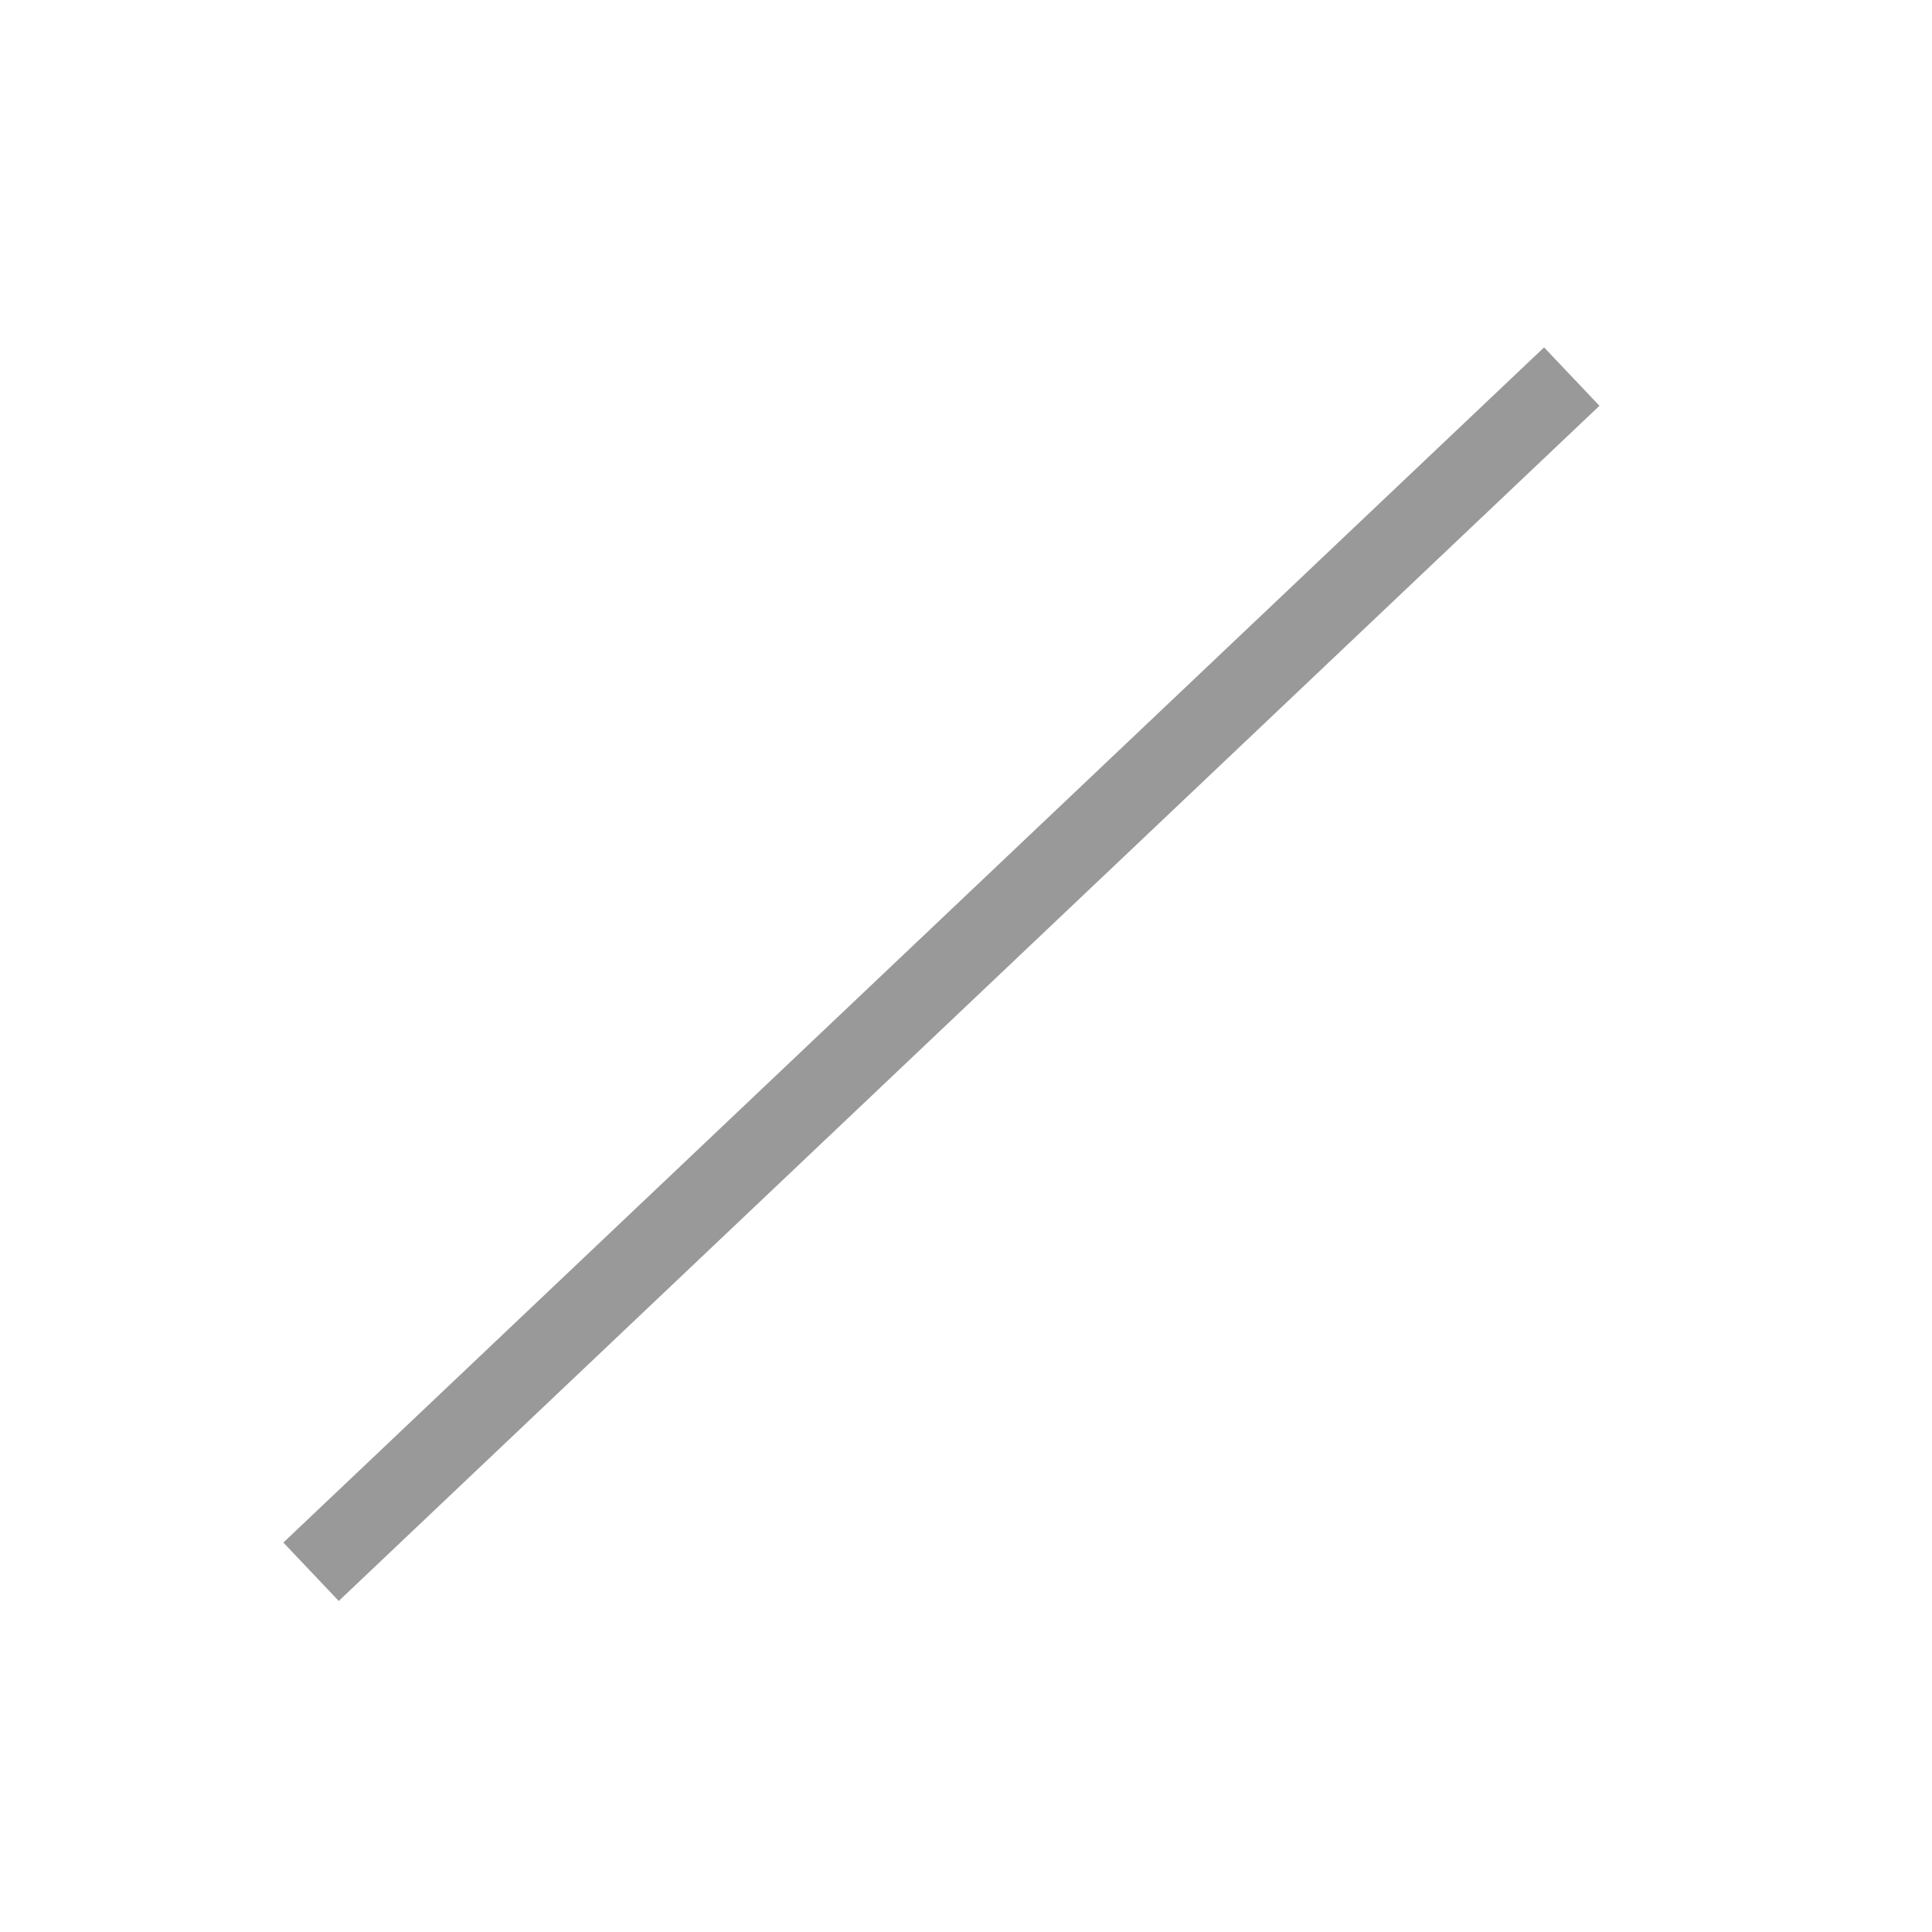
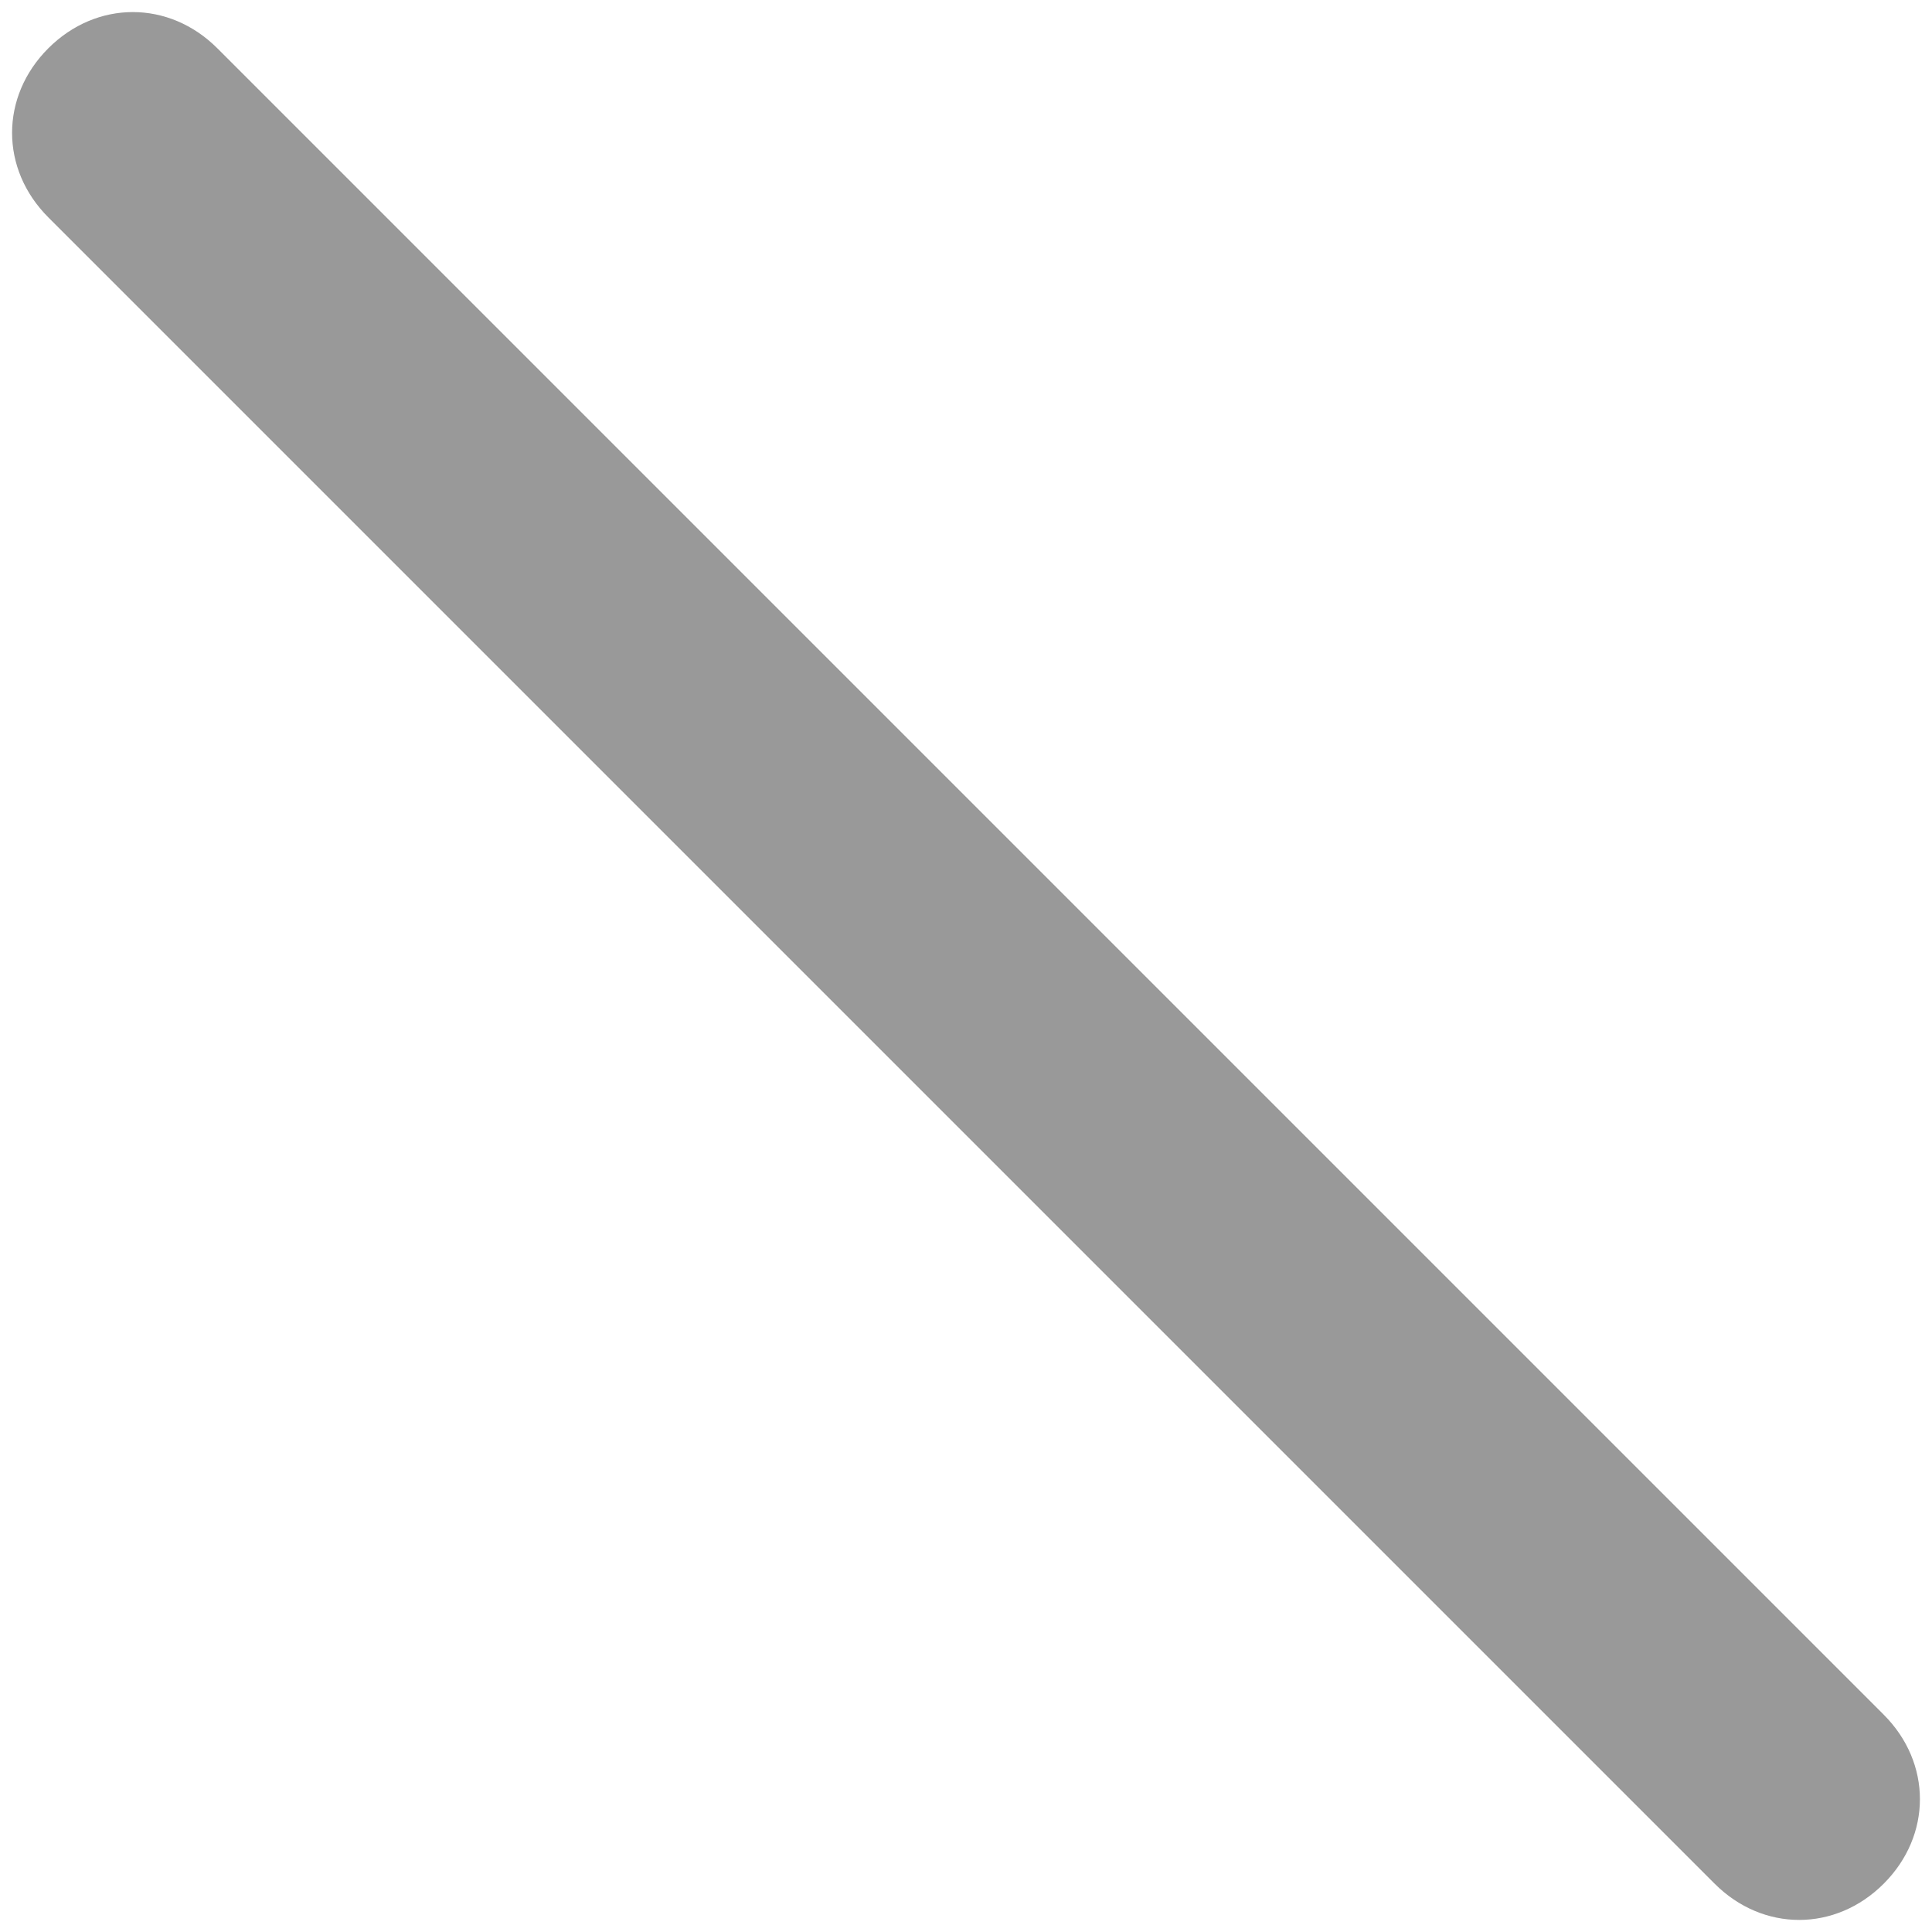
- <svg xmlns="http://www.w3.org/2000/svg" version="1.1" x="0px" y="0px" width="24px" height="24px" viewBox="0 0 24 24" style="overflow:visible;enable-background:new 0 0 24 24;" xml:space="preserve" preserveAspectRatio="xMinYMid meet" id="svg2">
-   <defs id="defs4">
+ <svg xmlns="http://www.w3.org/2000/svg" version="1.1" x="0px" y="0px" width="16px" height="16px" viewBox="-0.1 -0.1 16 16" style="overflow:visible;enable-background:new -0.1 -0.1 16 16;" xml:space="preserve">
+   <defs>
</defs>
-   <linearGradient id="SVGID_1_" gradientUnits="userSpaceOnUse" x1="14.005" y1="0" x2="14.005" y2="20">
-     <stop offset="0" style="stop-color:#95BFF8" id="stop7" />
-     <stop offset="0.557" style="stop-color:#84ADEF" id="stop9" />
-     <stop offset="1" style="stop-color:#7CA4EB" id="stop11" />
-   </linearGradient>
-   <linearGradient id="SVGID_2_" gradientUnits="userSpaceOnUse" x1="14.005" y1="1" x2="14.005" y2="19">
-     <stop offset="0" style="stop-color:#E7F4FC" id="stop16" />
-     <stop offset="1" style="stop-color:#DEEFFC" id="stop18" />
-   </linearGradient>
-   <linearGradient id="SVGID_3_" gradientUnits="userSpaceOnUse" x1="14.005" y1="2" x2="14.005" y2="18">
-     <stop offset="0" style="stop-color:#CEE9F9" id="stop23" />
-     <stop offset="1" style="stop-color:#BBDFF8" id="stop25" />
-   </linearGradient>
-   <linearGradient id="SVGID_4_" gradientUnits="userSpaceOnUse" x1="18.31" y1="0" x2="18.31" y2="7.785">
-     <stop offset="0" style="stop-color:#95BFF8" id="stop30" />
-     <stop offset="0.557" style="stop-color:#84ADEF" id="stop32" />
-     <stop offset="1" style="stop-color:#7CA4EB" id="stop34" />
-   </linearGradient>
-   <linearGradient id="SVGID_5_" gradientUnits="userSpaceOnUse" x1="16.3" y1="6.162" x2="18.591" y2="3.871">
-     <stop offset="0" style="stop-color:#E7F4FC" id="stop39" />
-     <stop offset="0.518" style="stop-color:#E5F3FC" id="stop41" />
-     <stop offset="0.705" style="stop-color:#DEF0FB" id="stop43" />
-     <stop offset="0.837" style="stop-color:#D3EBFA" id="stop45" />
-     <stop offset="0.872" style="stop-color:#CEE9F9" id="stop47" />
-     <stop offset="1" style="stop-color:#BDD8F0" id="stop49" />
-   </linearGradient>
-   <linearGradient id="SVGID_6_" gradientUnits="userSpaceOnUse" x1="11.967" y1="12.167" x2="11.967" y2="23.885">
-     <stop offset="0" style="stop-color:#DDA976" id="stop54" />
-     <stop offset="1" style="stop-color:#9F6B37" id="stop56" />
-   </linearGradient>
-   <linearGradient id="SVGID_7_" gradientUnits="userSpaceOnUse" x1="11.489" y1="13.28" x2="11.489" y2="22.934">
-     <stop offset="0" style="stop-color:#FFDDAA" id="stop61" />
-     <stop offset="1" style="stop-color:#E3B17E" id="stop63" />
-   </linearGradient>
-   <linearGradient id="SVGID_8_" gradientUnits="userSpaceOnUse" x1="7.593" y1="14.414" x2="7.593" y2="21.934">
-     <stop offset="0" style="stop-color:#F1C592" id="stop68" />
-     <stop offset="1" style="stop-color:#E1AF7C" id="stop70" />
-   </linearGradient>
-   <path style="fill:none;stroke:#999999;stroke-width:1px;stroke-linecap:butt;stroke-linejoin:miter;stroke-opacity:1" d="M 3.864,19.525 19.525,4.678" id="path3012" />
+   <path style="fill:#999999;" d="M15.5,14.1c0.4,0.4,0.4,1,0,1.4s-1,0.4-1.4,0L0.3,1.7c-0.4-0.4-0.4-1,0-1.4s1-0.4,1.4,0L15.5,14.1z" />
</svg>
